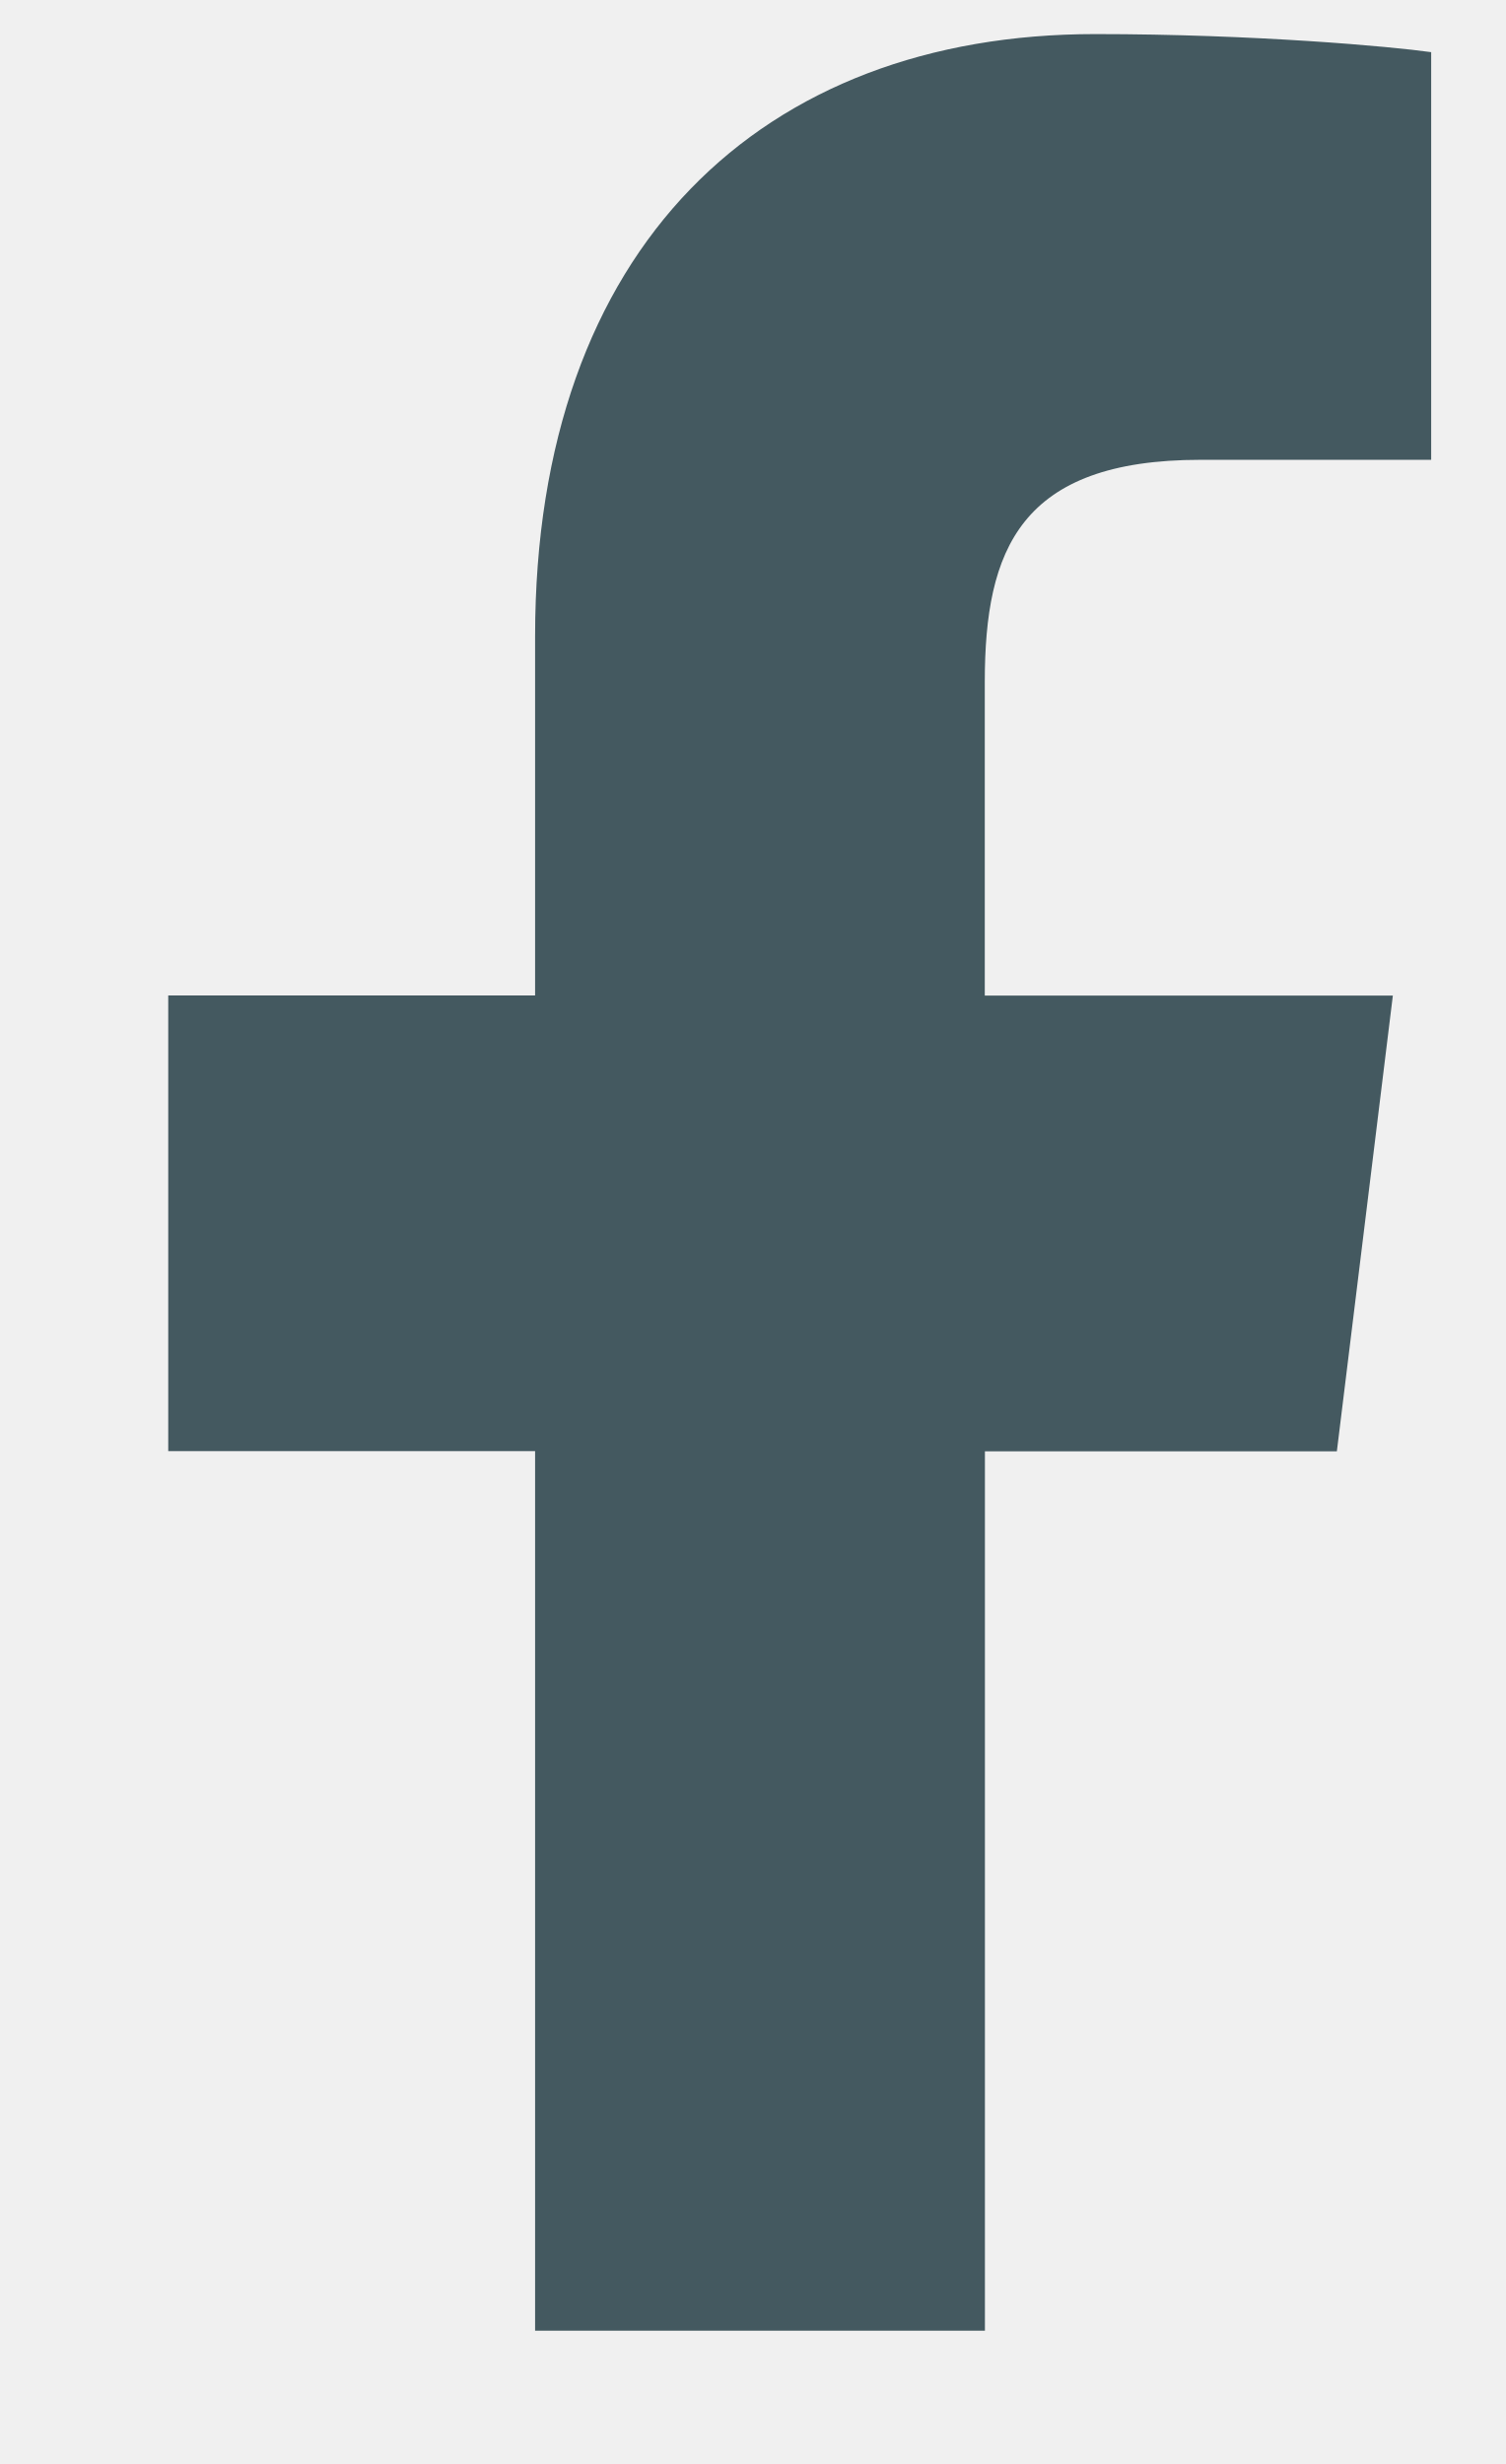
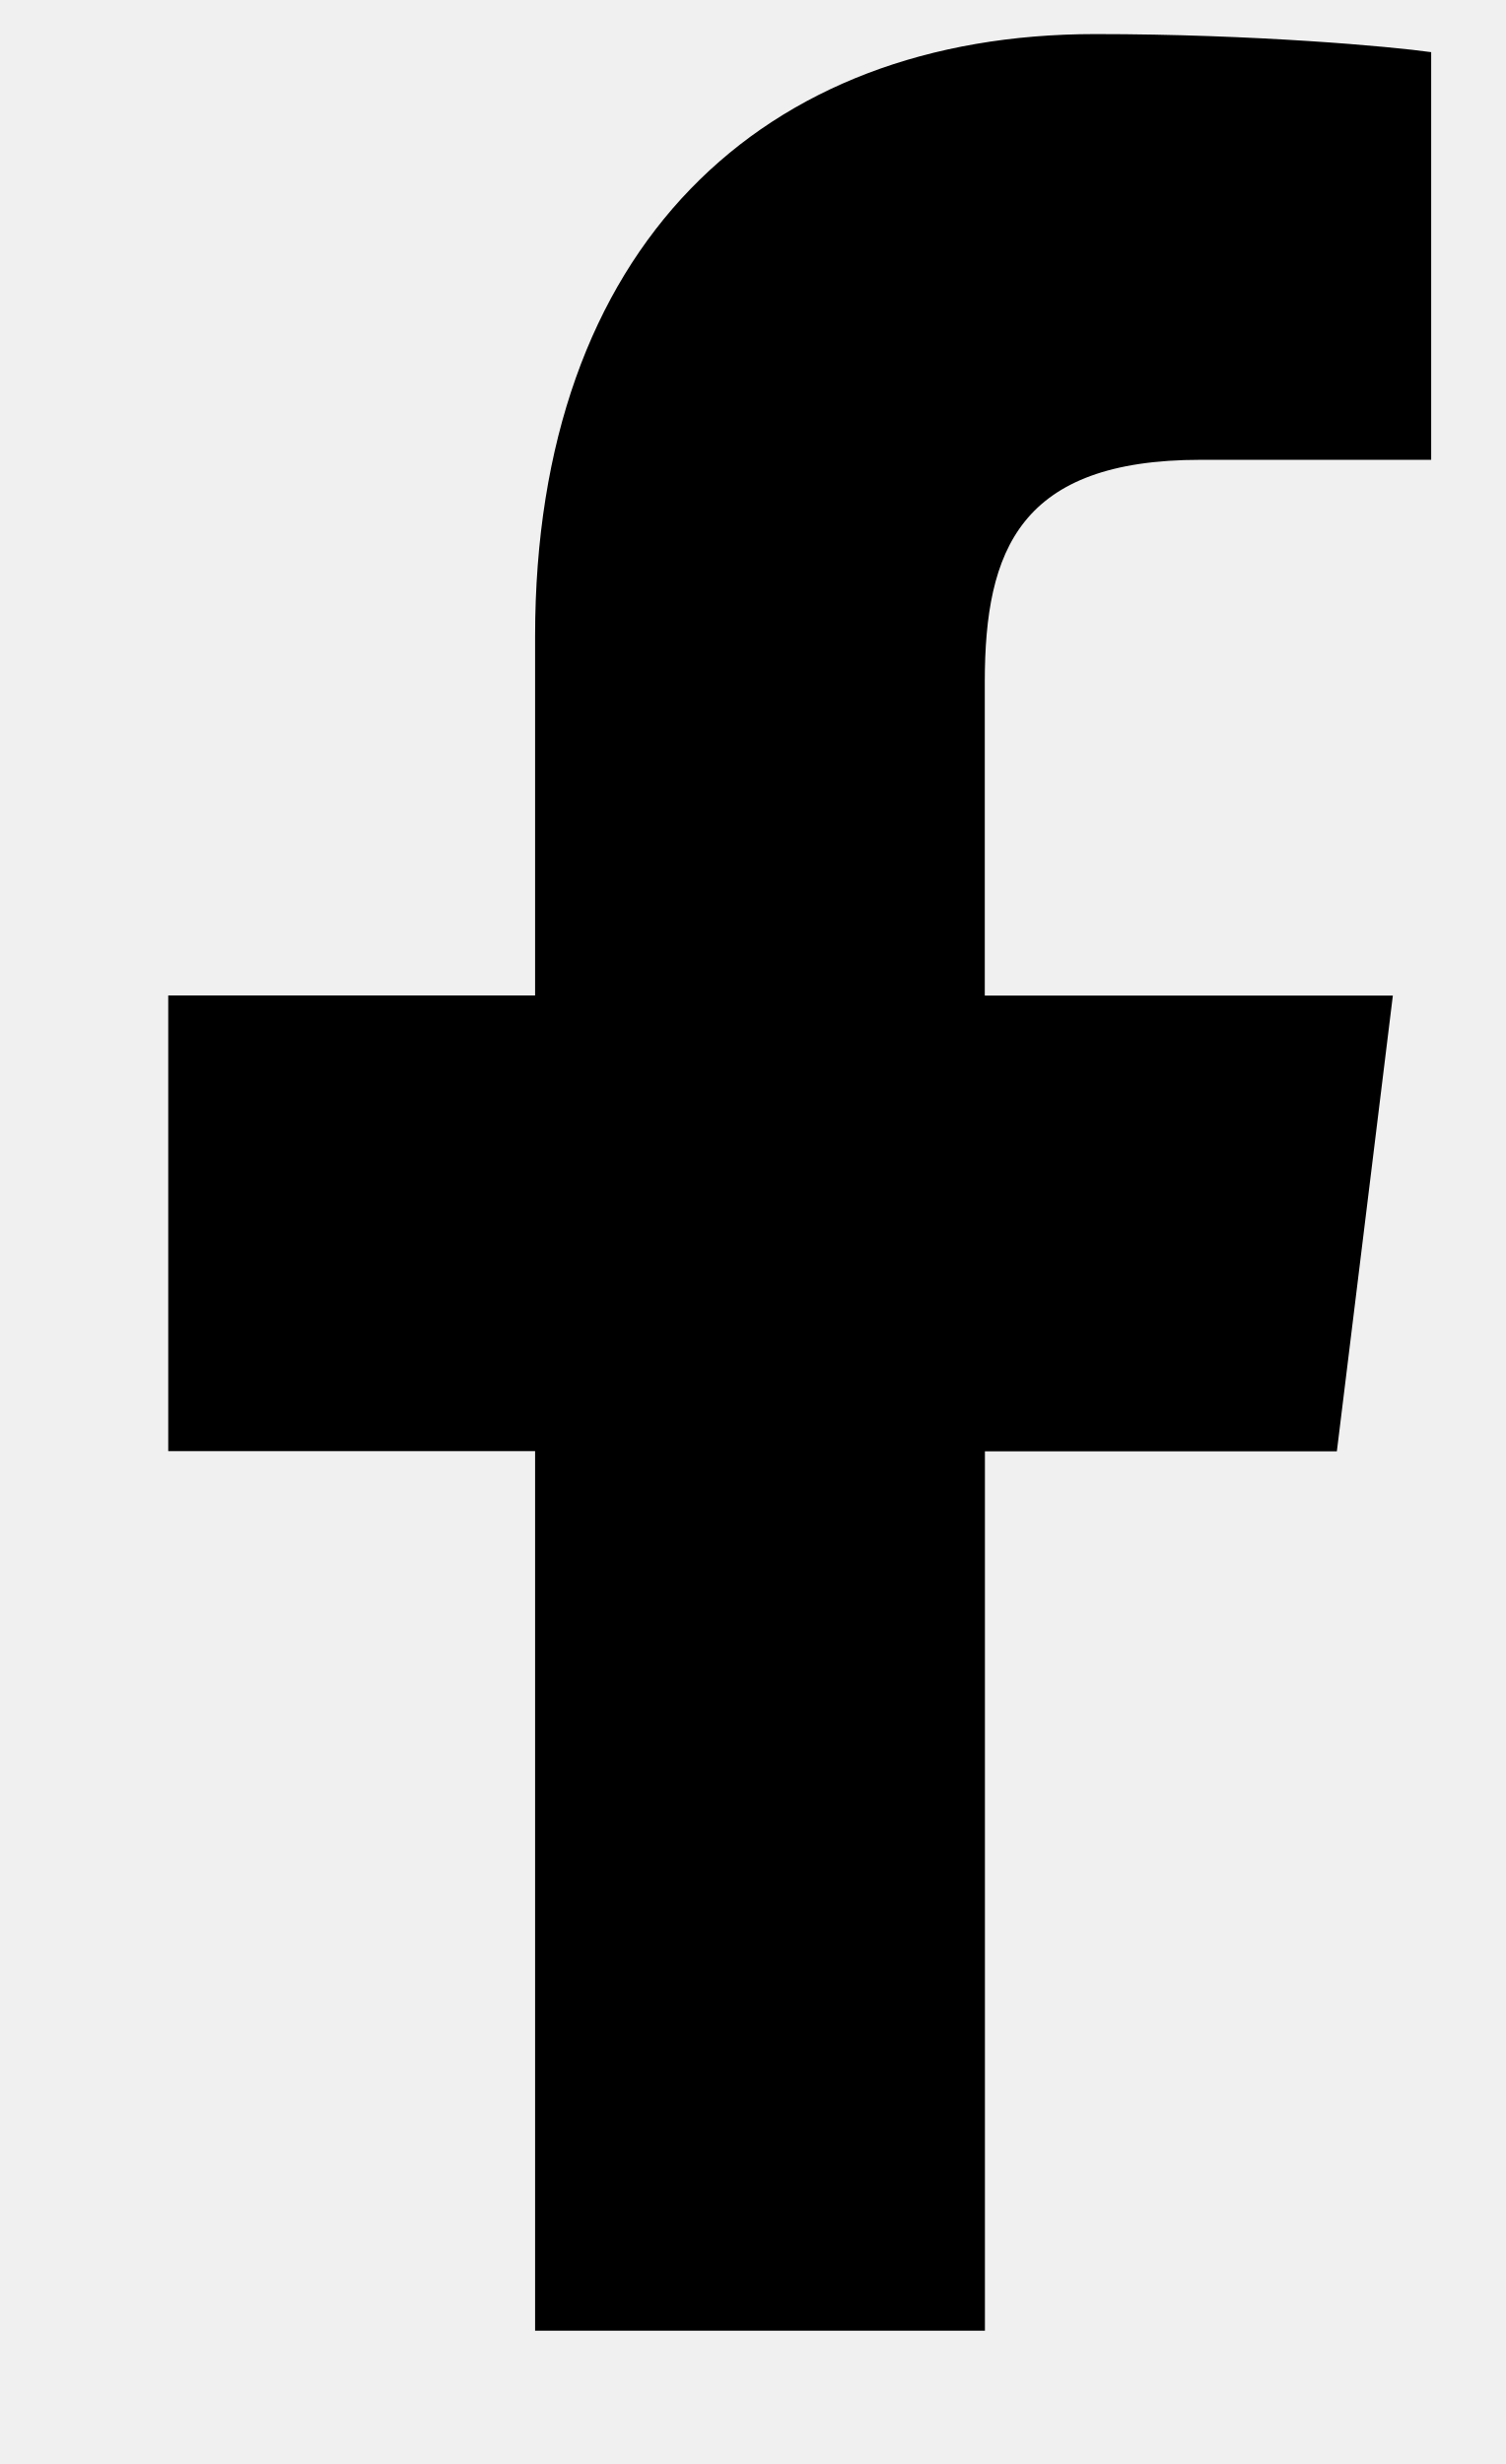
- <svg xmlns="http://www.w3.org/2000/svg" width="11" height="18" viewBox="0 0 11 18" fill="none">
+ <svg xmlns="http://www.w3.org/2000/svg" width="11" height="18" viewBox="0 0 11 18">
  <g clip-path="url(#clip0)">
-     <path d="M8.771 3.359H10.455V0.381C10.165 0.34 9.165 0.249 8.001 0.249C5.572 0.249 3.909 1.8 3.909 4.649V7.272H1.229V10.601H3.909V18.977H7.195V10.602H9.766L10.175 7.273H7.194V4.979C7.195 4.017 7.45 3.359 8.771 3.359Z" fill="#445960" />
+     <path d="M8.771 3.359H10.455V0.381C10.165 0.34 9.165 0.249 8.001 0.249C5.572 0.249 3.909 1.8 3.909 4.649V7.272H1.229V10.601H3.909V18.977H7.195V10.602H9.766L10.175 7.273H7.194V4.979C7.195 4.017 7.45 3.359 8.771 3.359Z" />
  </g>
  <defs>
    <clipPath id="clip0">
      <rect width="9.769" height="17.026" fill="white" transform="translate(0.814453)" />
    </clipPath>
  </defs>
</svg>
